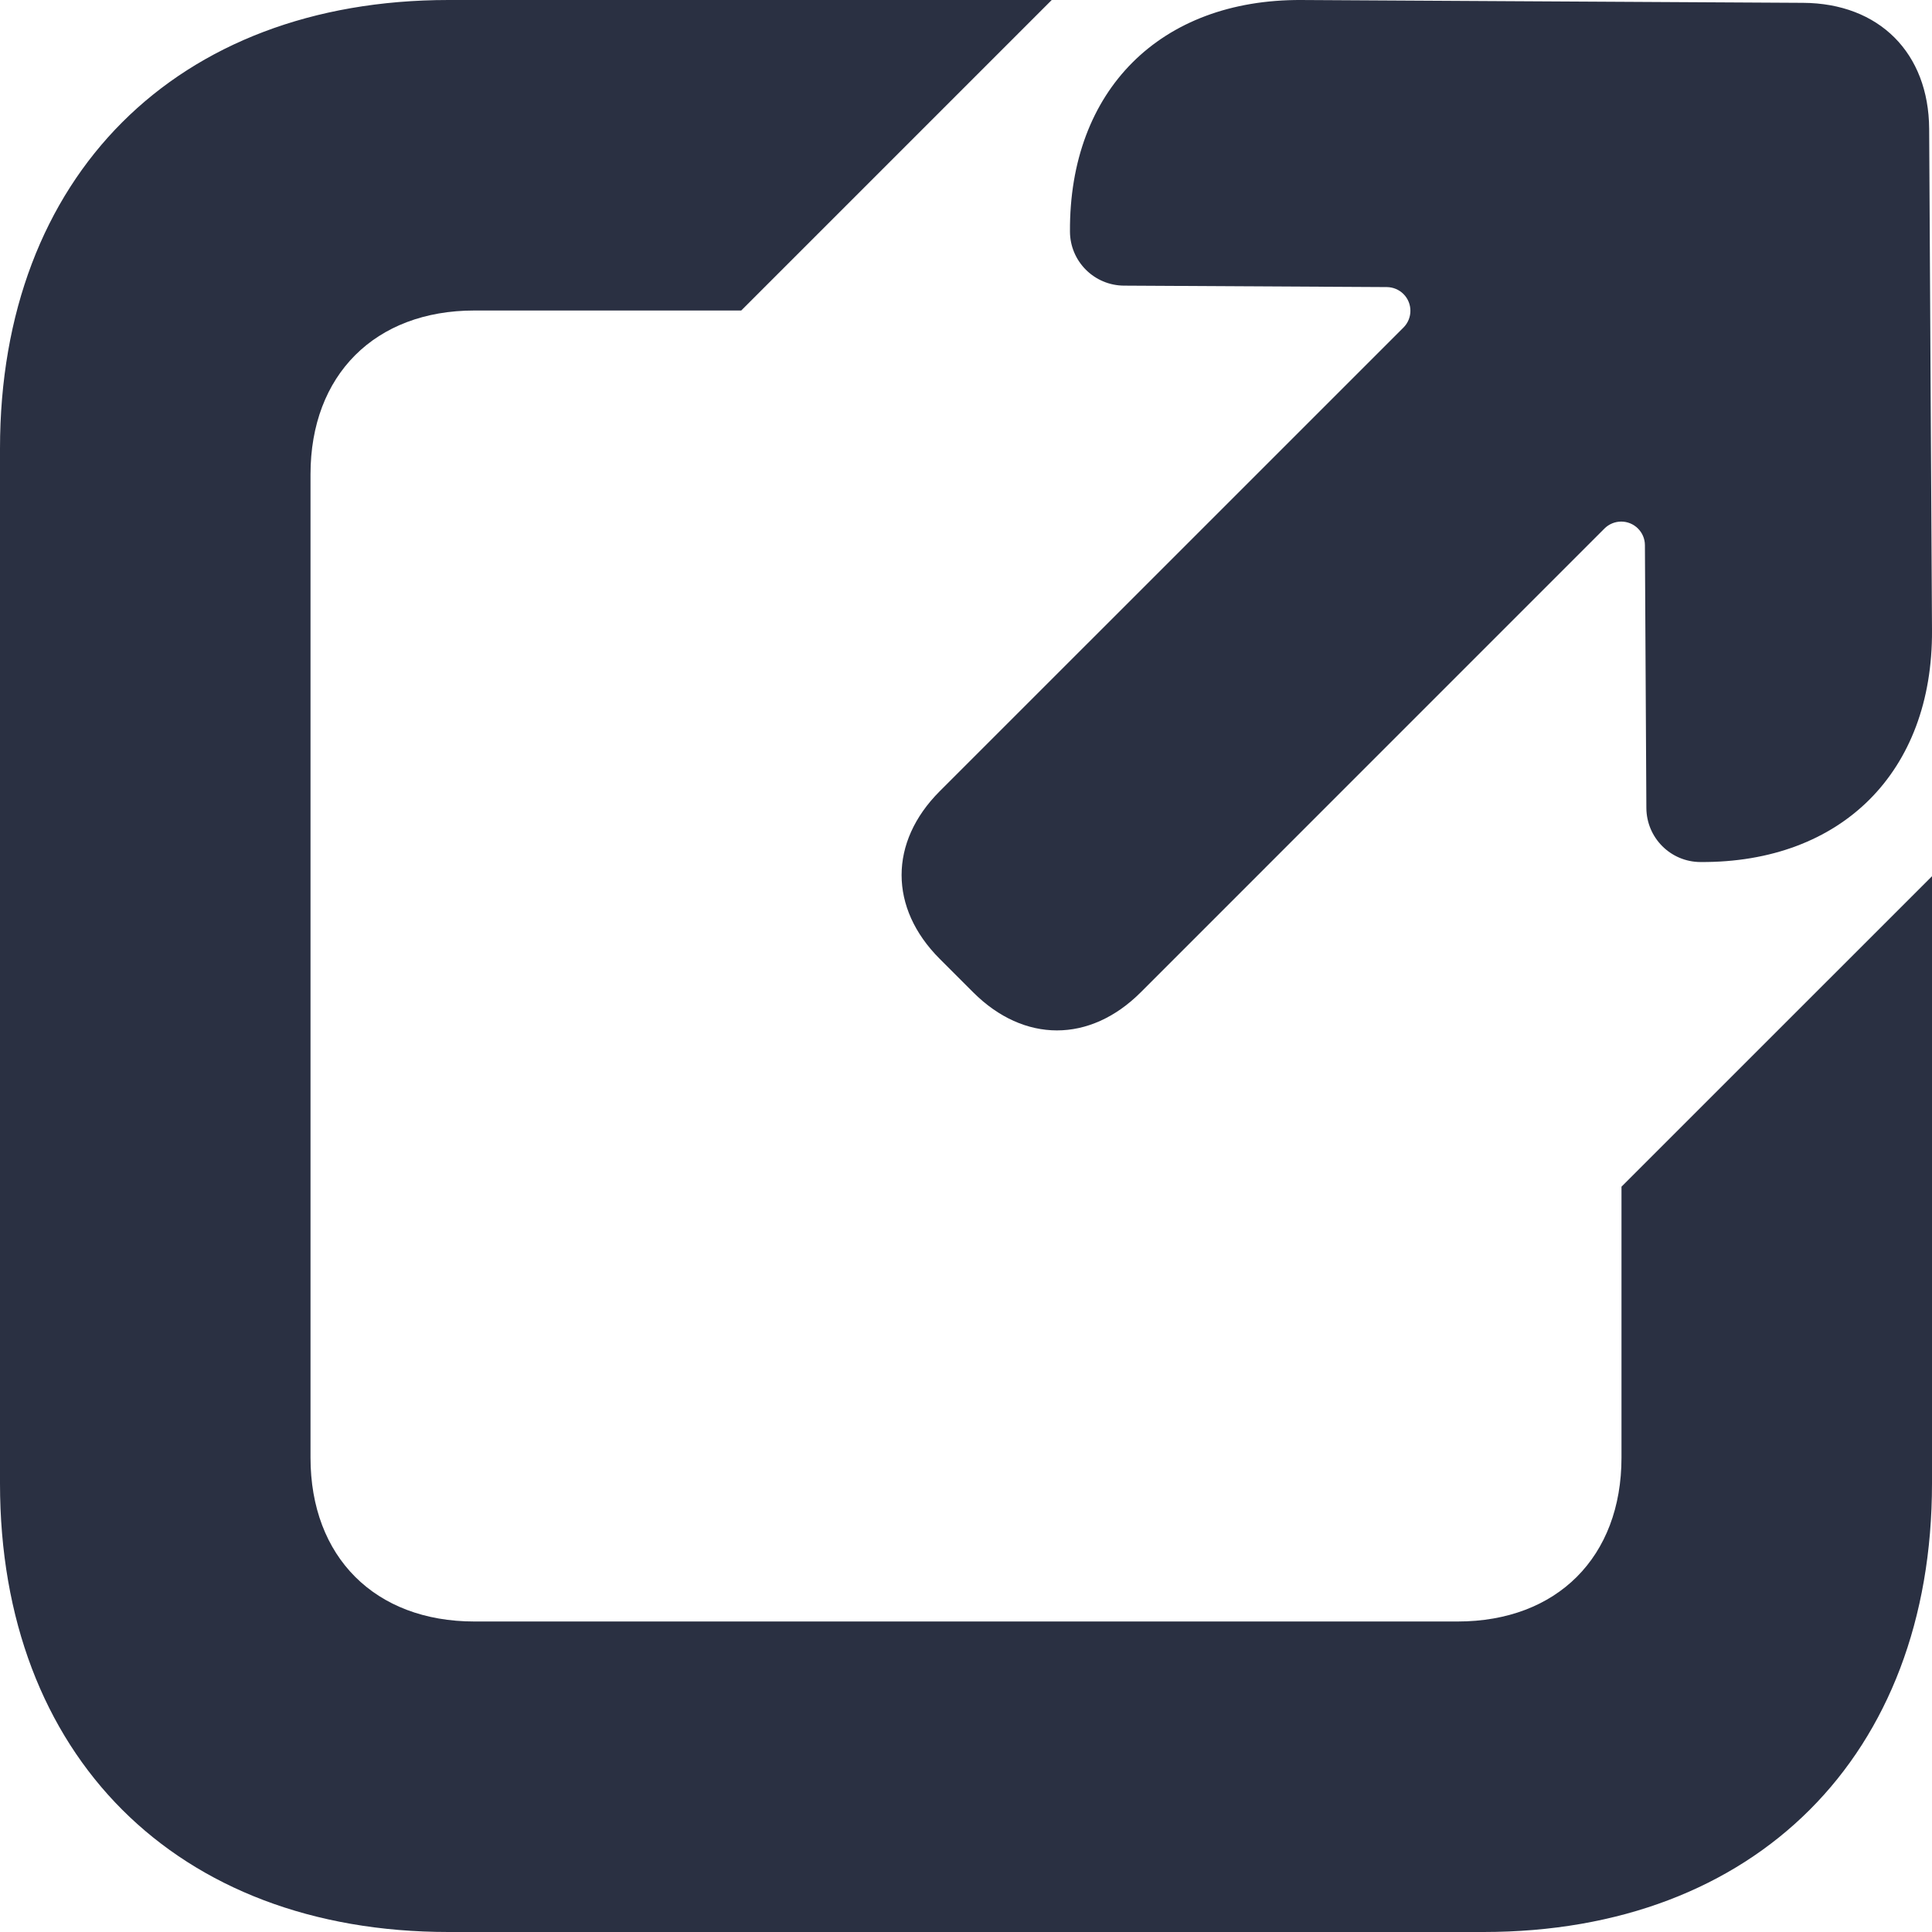
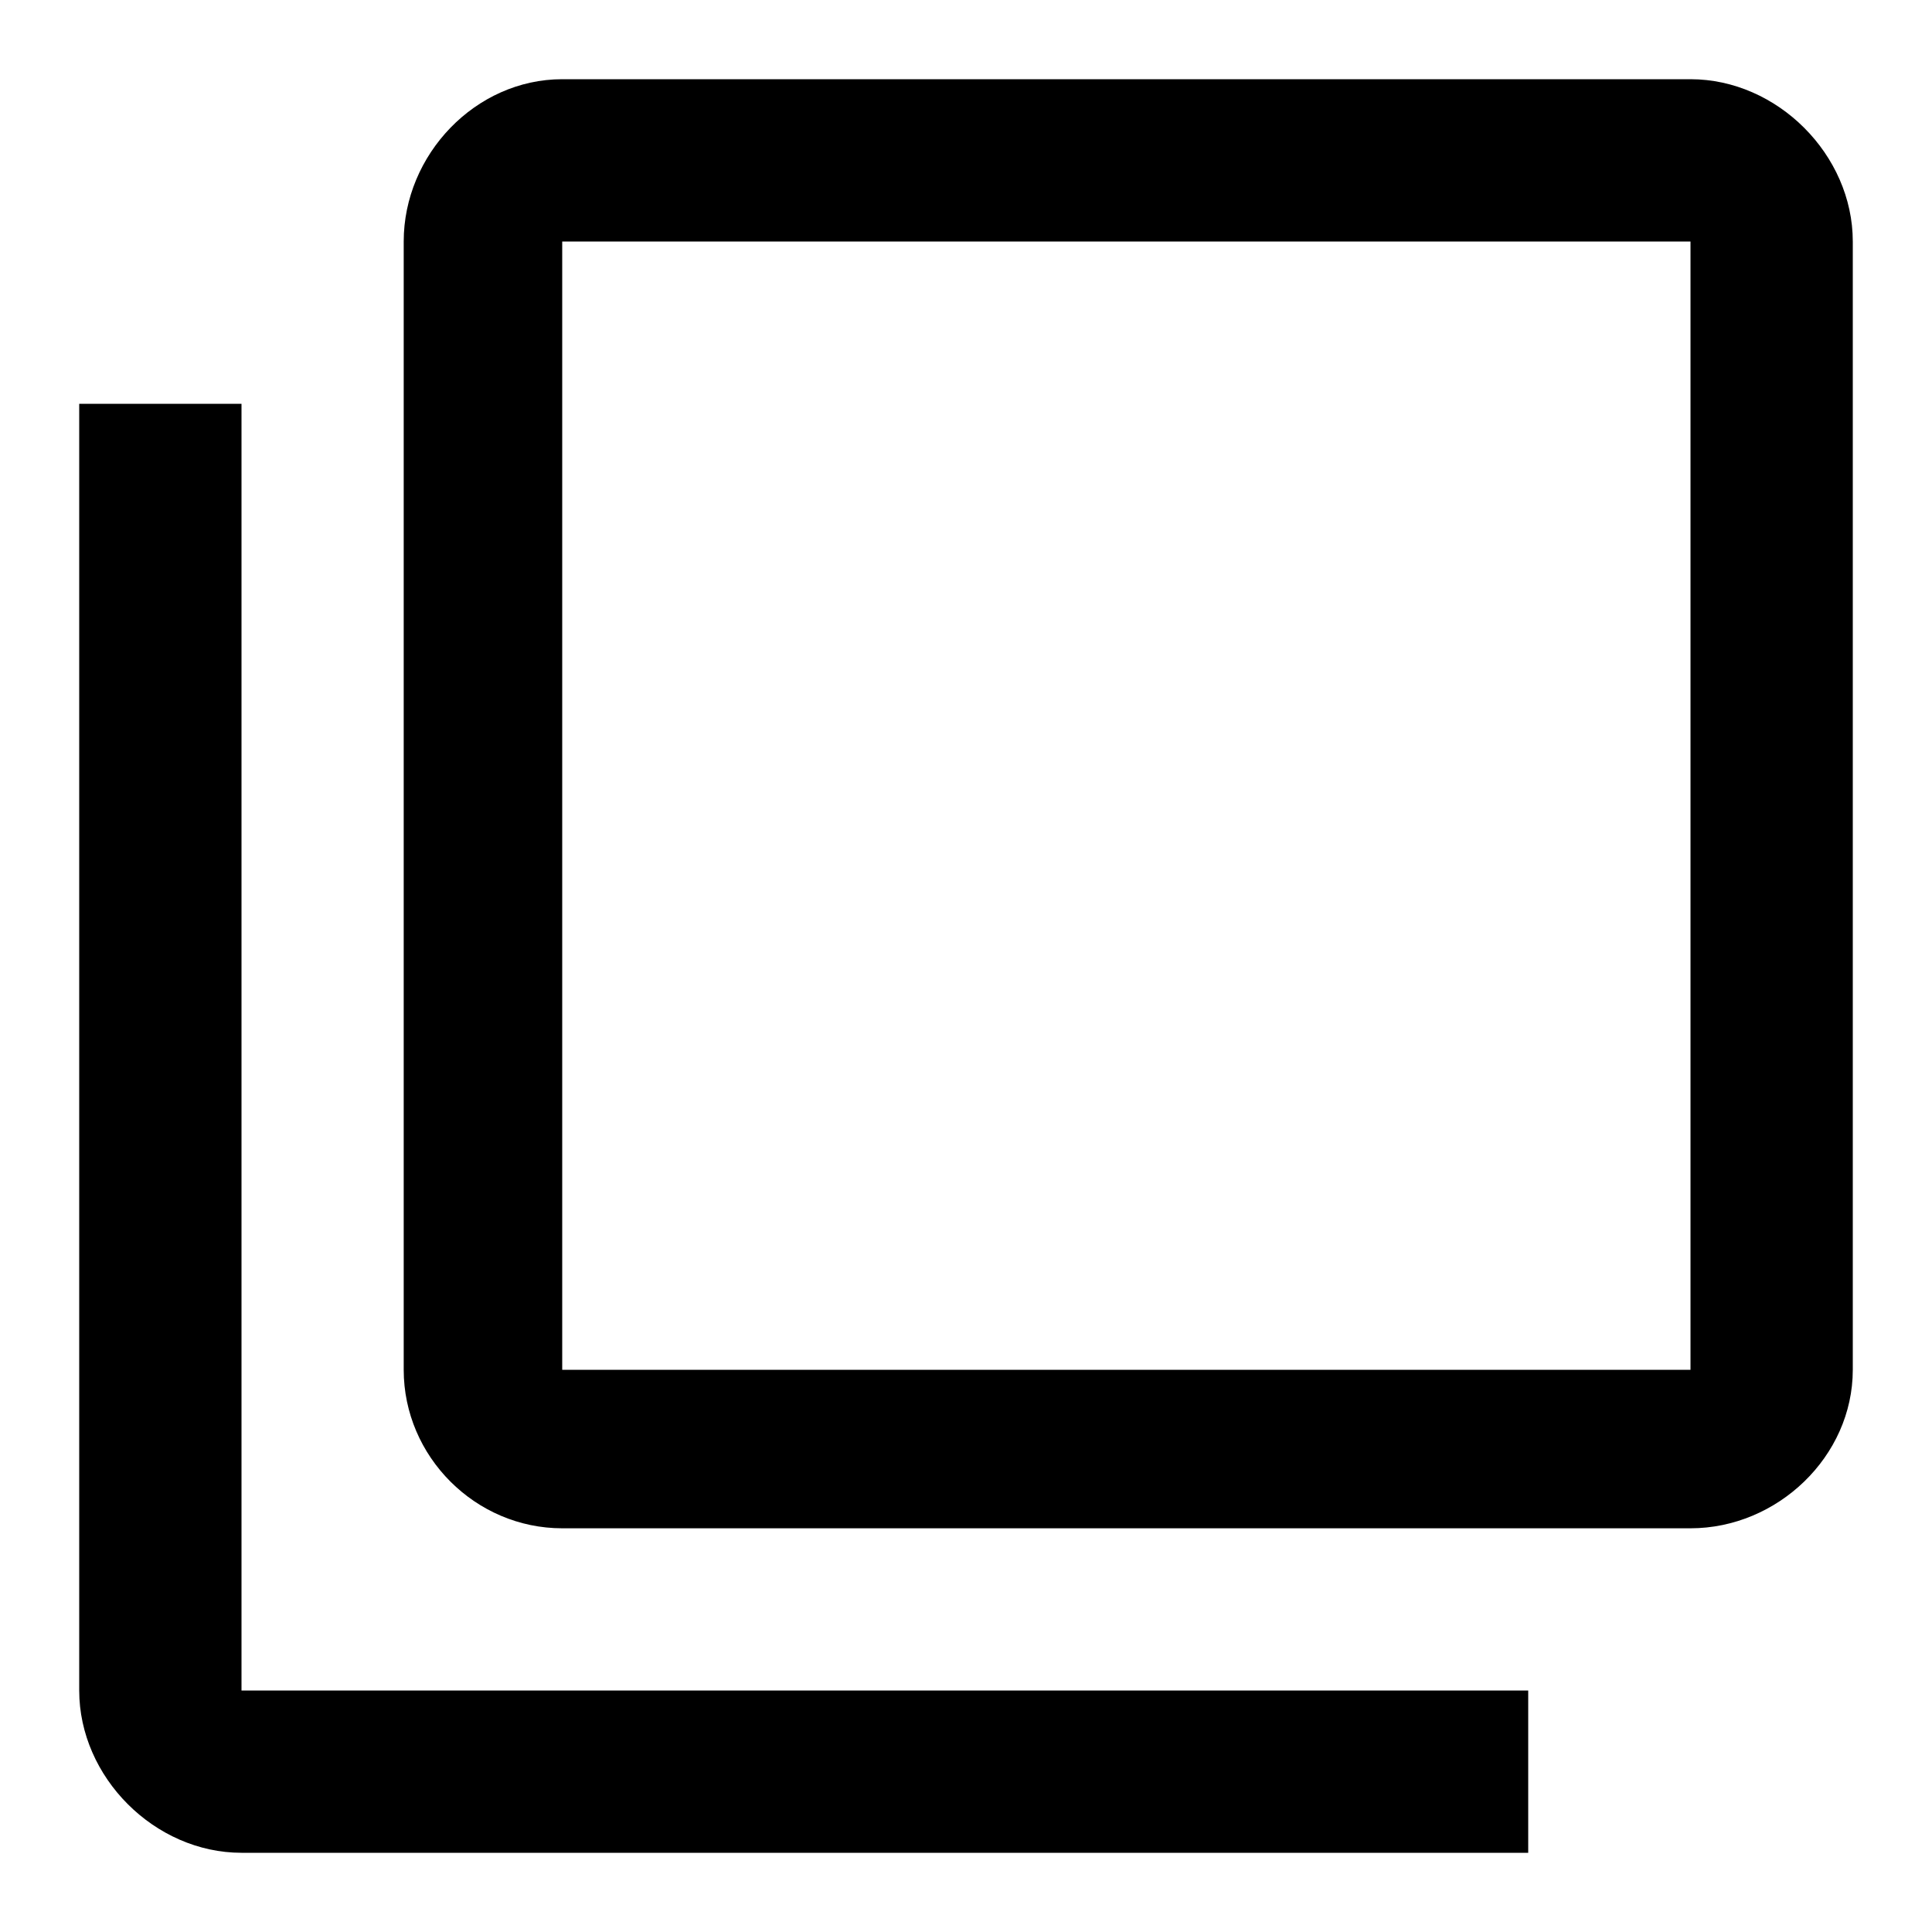
- <svg xmlns="http://www.w3.org/2000/svg" xmlns:xlink="http://www.w3.org/1999/xlink" width="32" height="32" viewBox="0 0 32 32">
-   <defs>
-     <path id="ext-tab-a" d="M32,14.513 L32,24.571 C32,29.077 29.077,32 24.571,32 L7.429,32 C2.923,32 0,29.077 0,24.571 L0,7.429 C0,2.923 2.923,0 7.429,0 L17.42,0 L12.277,5.143 L7.857,5.143 C6.211,5.143 5.143,6.211 5.143,7.857 L5.143,24.143 C5.143,25.789 6.211,26.857 7.857,26.857 L24.143,26.857 C25.789,26.857 26.857,25.789 26.857,24.143 L26.857,19.655 L32,14.513 Z M18.894,16.436 C18.052,17.277 16.961,17.277 16.119,16.436 L15.564,15.881 C14.723,15.039 14.723,13.948 15.564,13.106 L23.246,5.425 C23.399,5.272 23.399,5.023 23.246,4.87 C23.173,4.797 23.074,4.756 22.971,4.755 L18.617,4.731 C18.123,4.728 17.724,4.329 17.722,3.836 C17.708,1.496 19.217,-0.013 21.557,8.5371954e-05 L29.865,0.047 C31.124,0.054 31.946,0.876 31.953,2.135 L32,10.443 C32.013,12.783 30.504,14.292 28.164,14.278 C27.671,14.276 27.272,13.877 27.269,13.383 L27.245,9.029 C27.244,8.813 27.067,8.638 26.85,8.639 C26.747,8.64 26.648,8.681 26.575,8.754 L18.894,16.436 Z" />
-   </defs>
-   <g fill="none" fill-rule="evenodd">
-     <use fill="#2A3042" xlink:href="#ext-tab-a" />
-   </g>
+ <svg xmlns="http://www.w3.org/2000/svg" version="1.1" width="24" height="24" viewBox="0 0 24 24">
+   <path d="M21 17.016v-14.016h-14.016v14.016h14.016zM21 0.984c1.078 0 2.016 0.938 2.016 2.016v14.016c0 1.078-0.938 1.969-2.016 1.969h-14.016c-1.078 0-1.969-0.891-1.969-1.969v-14.016c0-1.078 0.891-2.016 1.969-2.016h14.016zM3 5.016v15.984h15.984v2.016h-15.984c-1.078 0-2.016-0.938-2.016-2.016v-15.984h2.016z" />
</svg>
